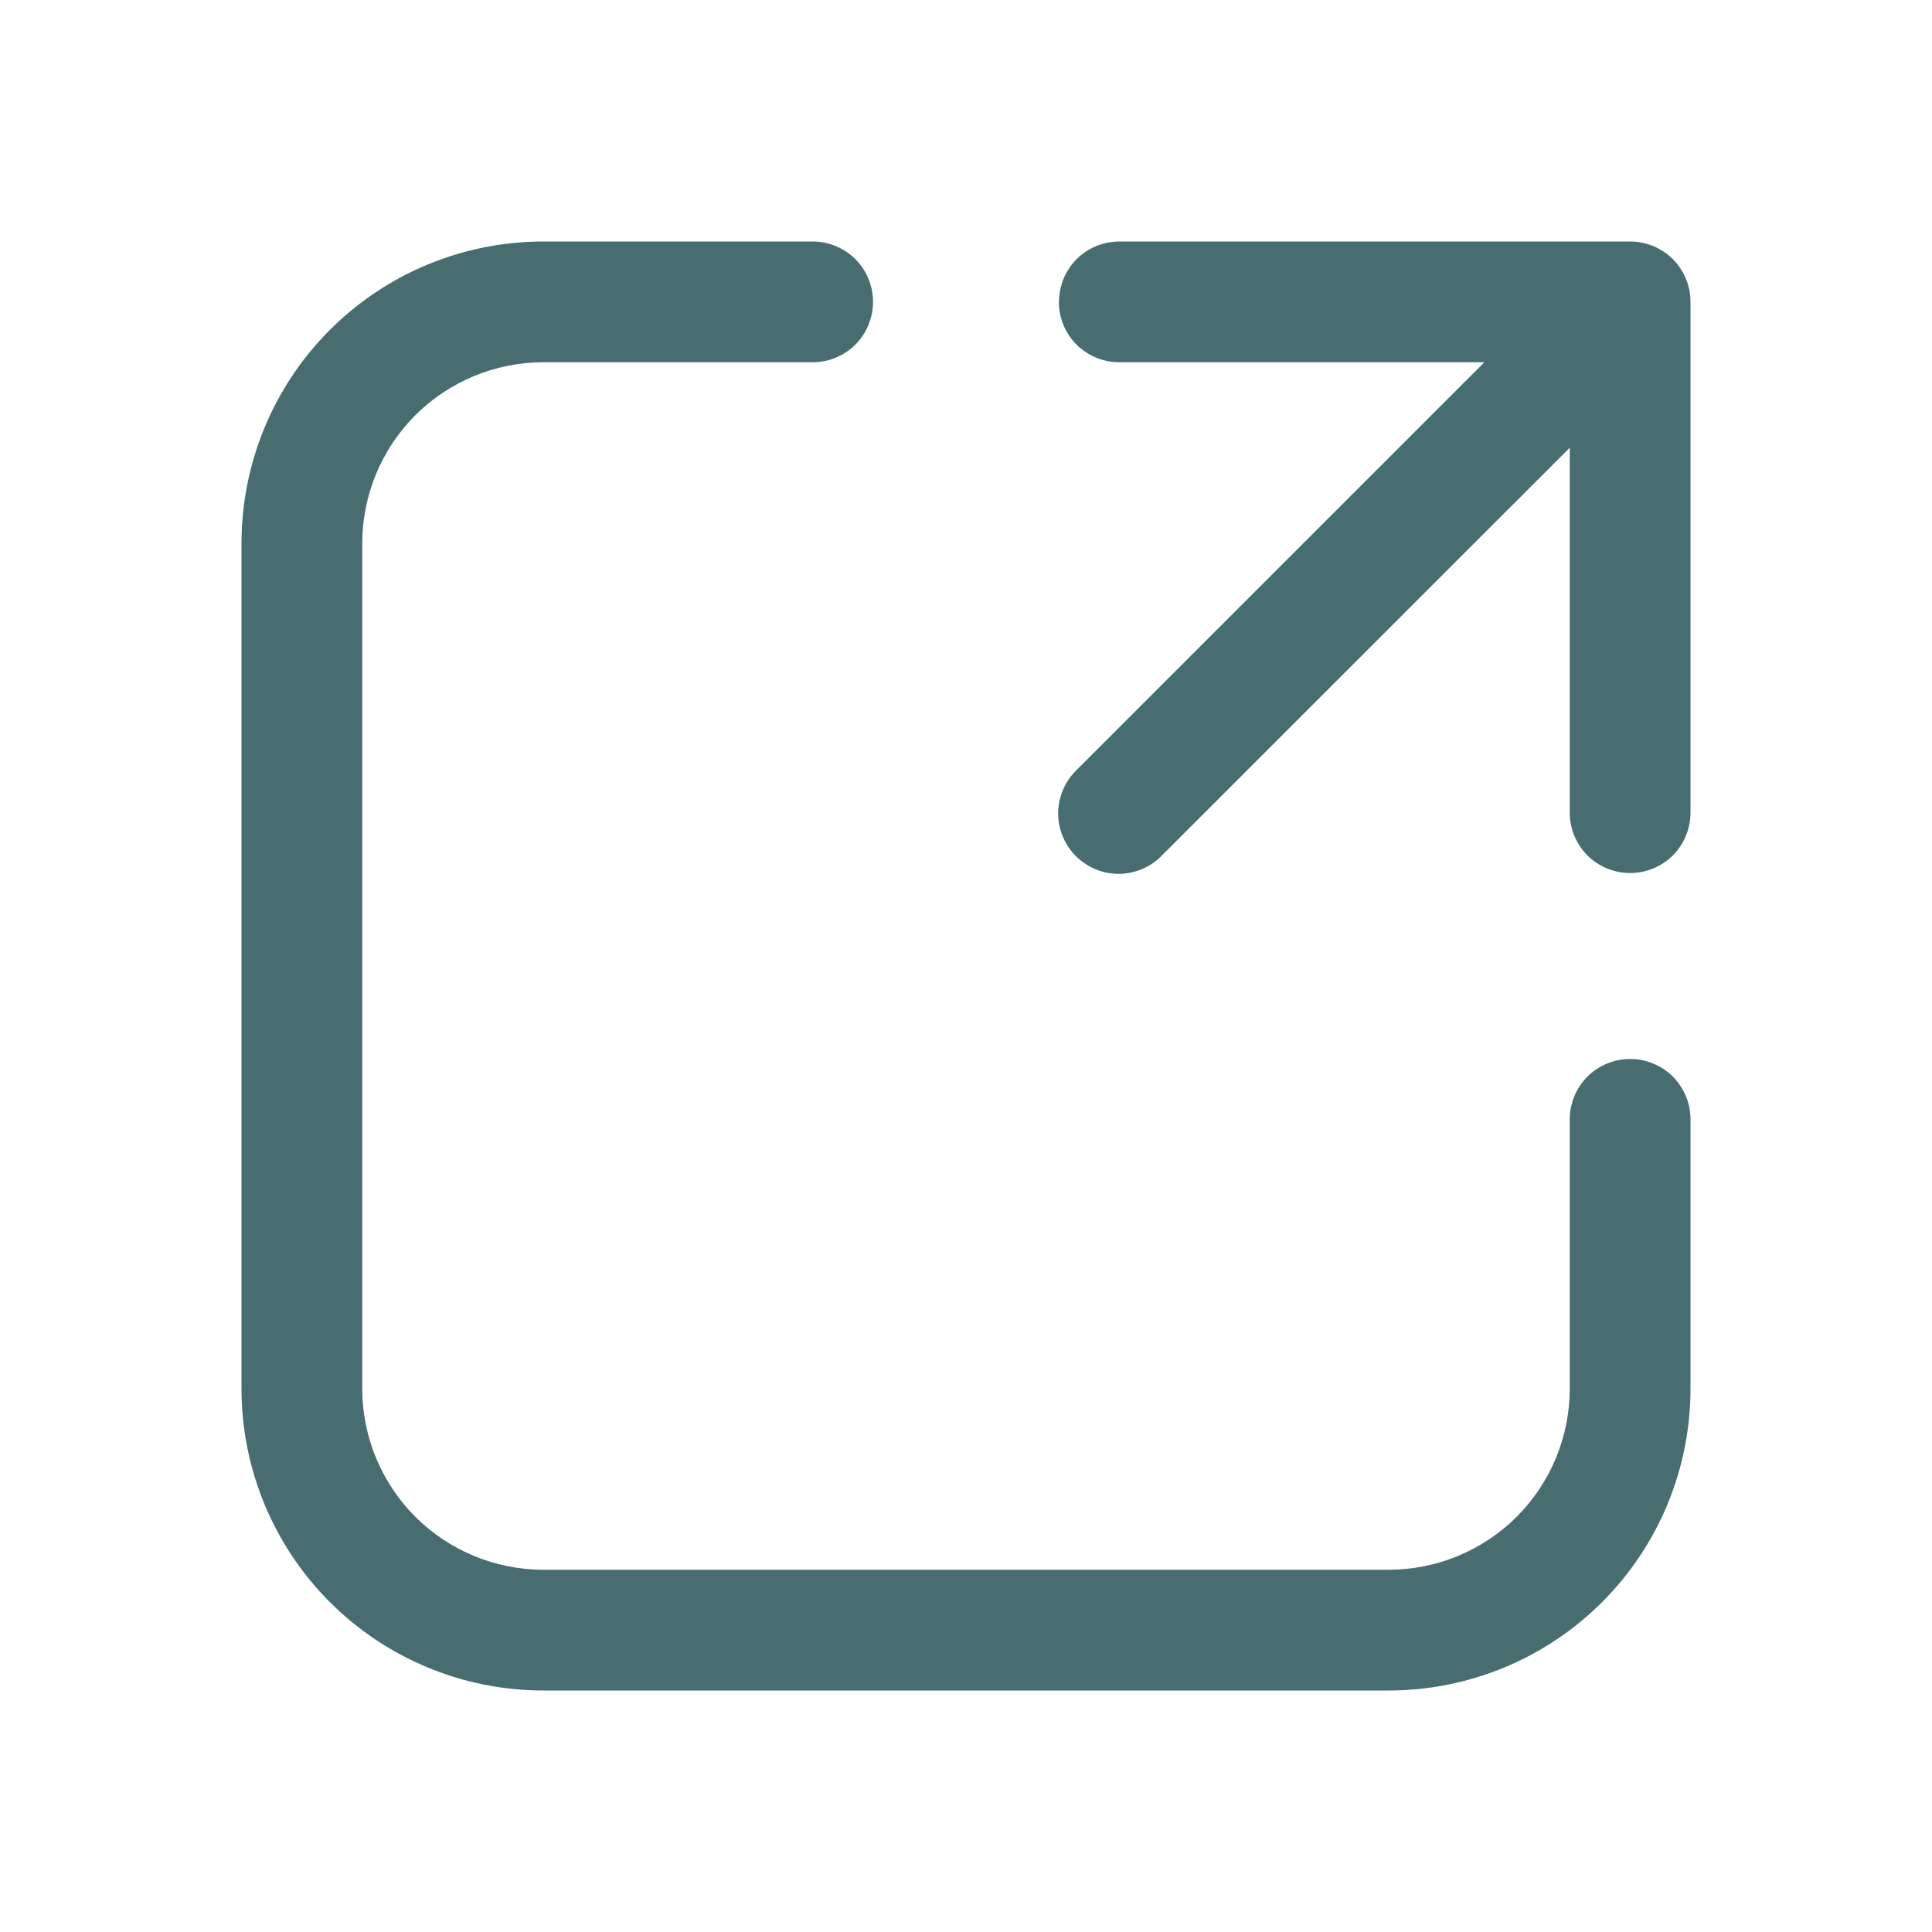
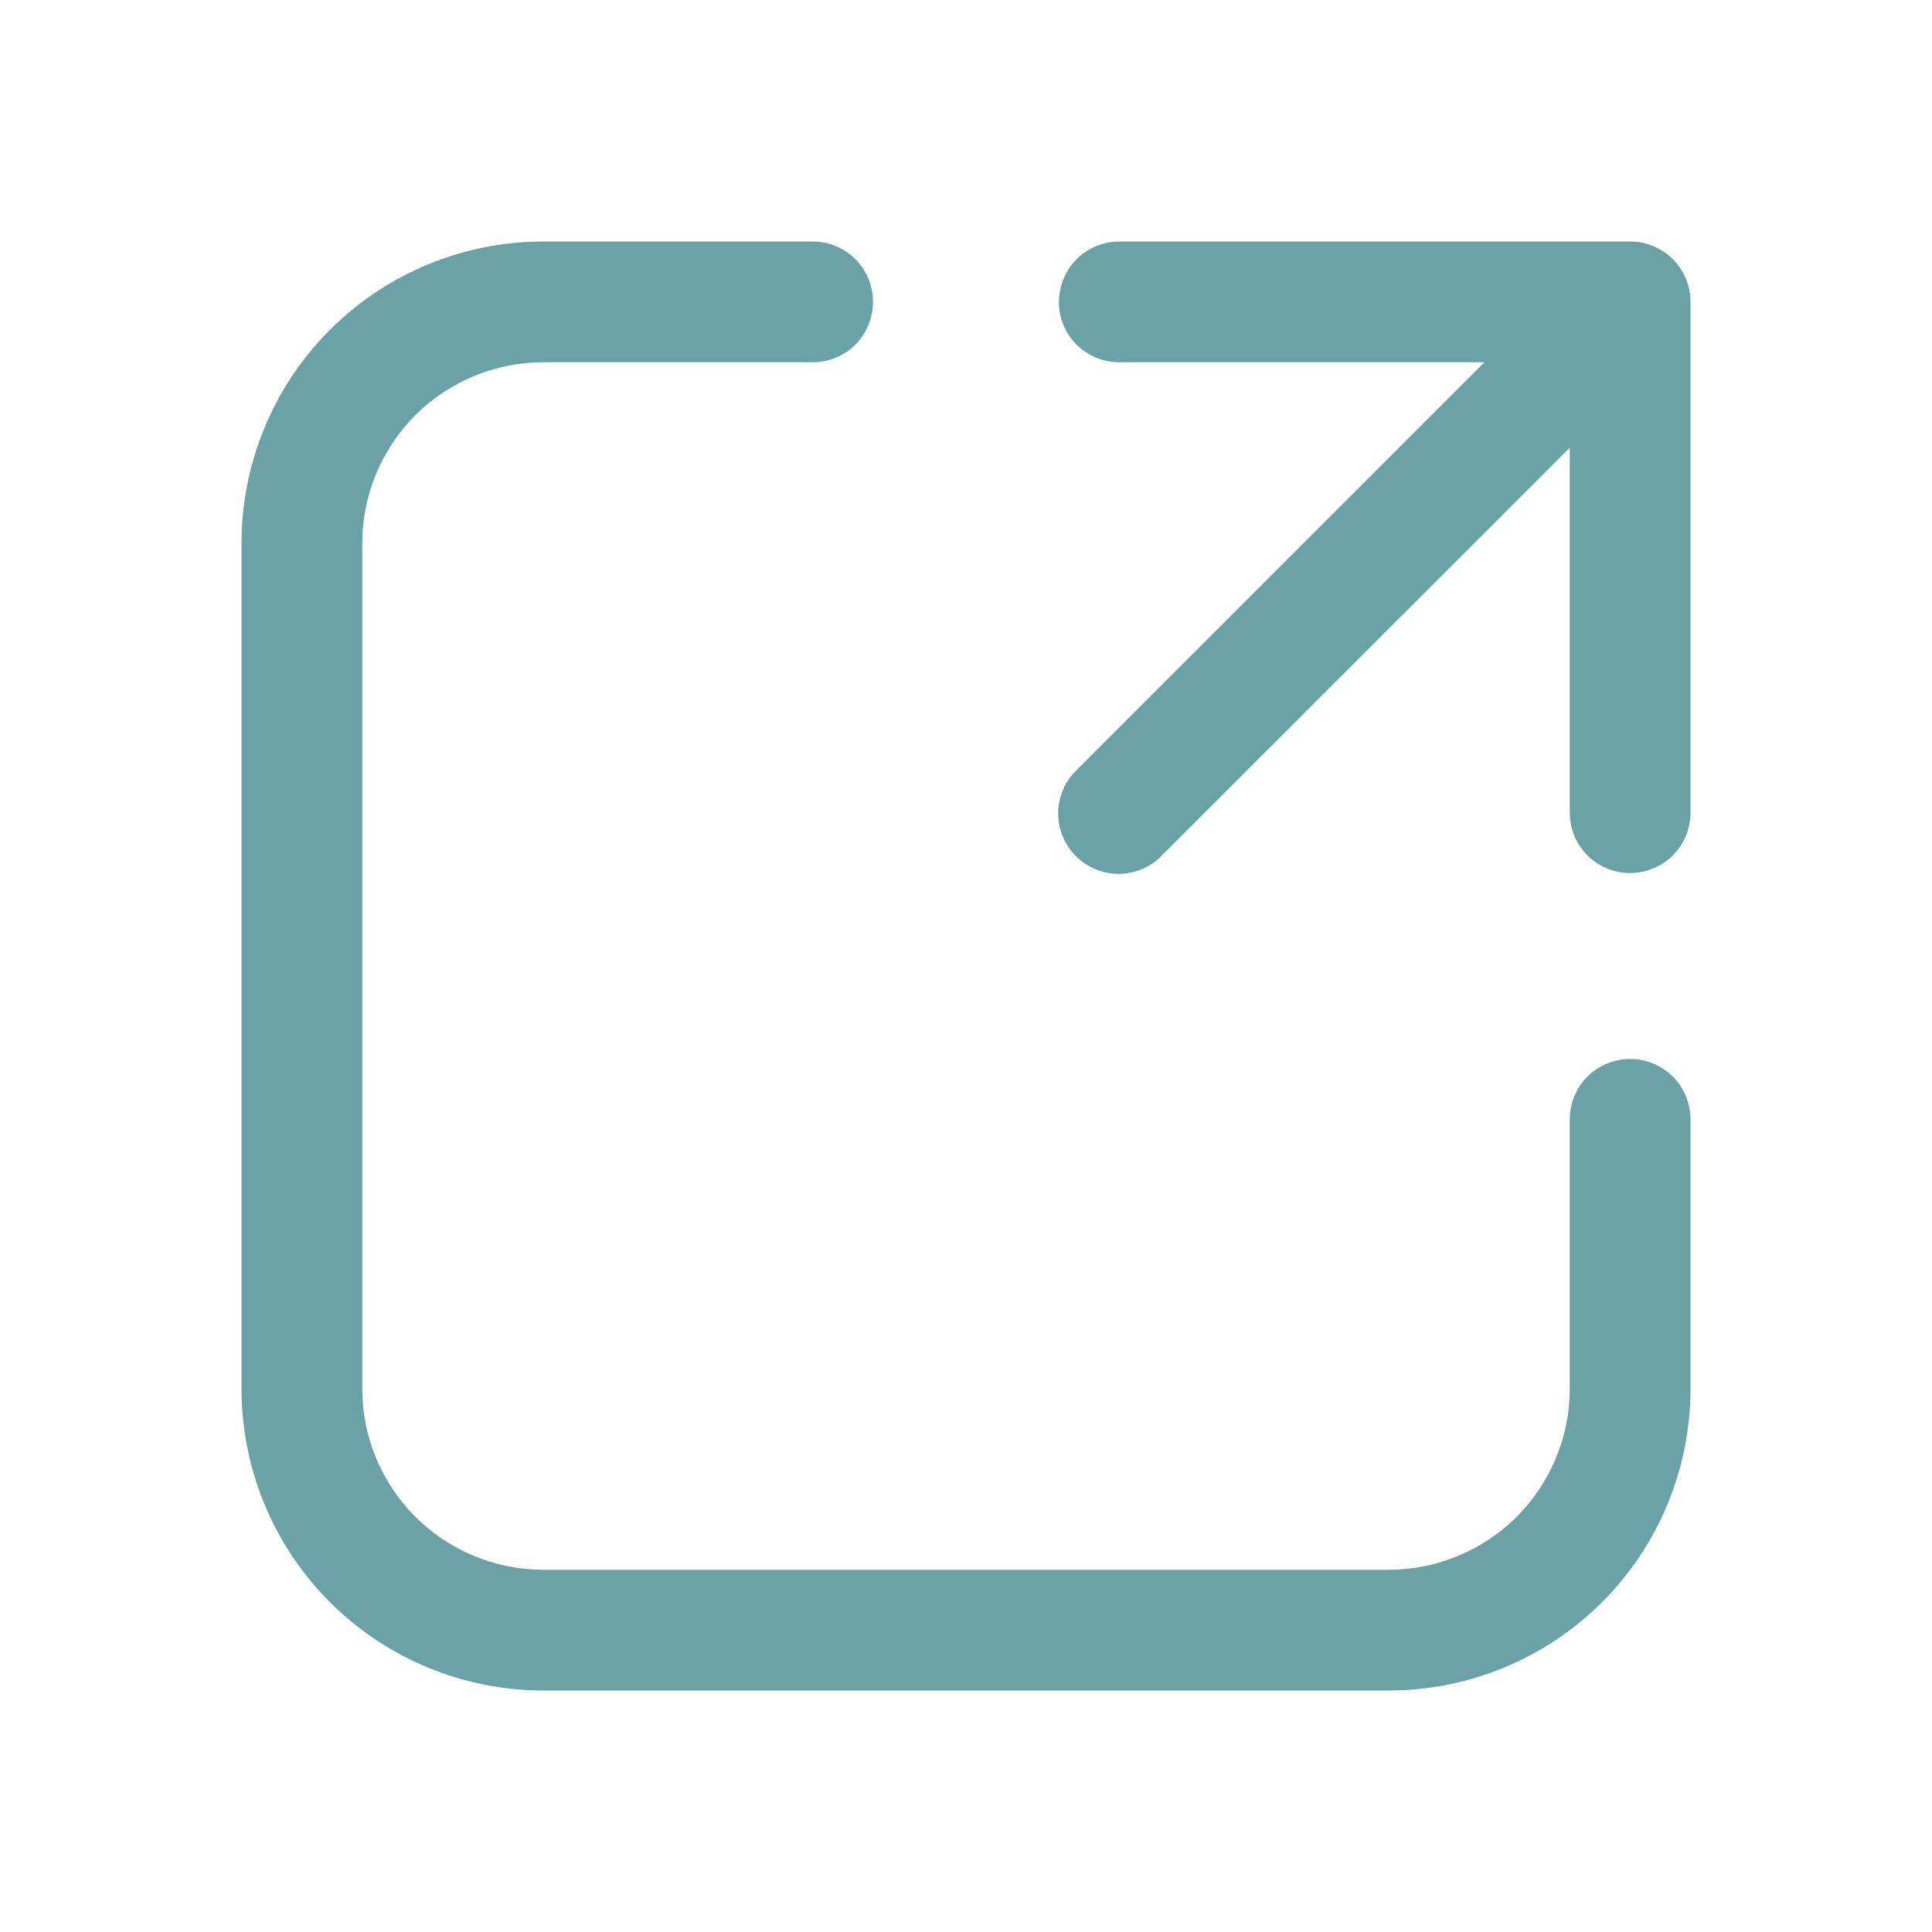
<svg xmlns="http://www.w3.org/2000/svg" width="16" height="16" viewBox="0 0 16 16" fill="none">
-   <path d="M4.5 3C4.102 3 3.721 3.158 3.439 3.439C3.158 3.721 3 4.102 3 4.5V11.5C3 11.898 3.158 12.279 3.439 12.561C3.721 12.842 4.102 13 4.5 13H11.5C11.898 13 12.279 12.842 12.561 12.561C12.842 12.279 13 11.898 13 11.5V9.27C13 9.137 13.053 9.01 13.146 8.916C13.24 8.823 13.367 8.77 13.5 8.77C13.633 8.77 13.76 8.823 13.854 8.916C13.947 9.01 14 9.137 14 9.27V11.5C14 12.163 13.737 12.799 13.268 13.268C12.799 13.737 12.163 14 11.5 14H4.5C3.837 14 3.201 13.737 2.732 13.268C2.263 12.799 2 12.163 2 11.5V4.5C2 3.837 2.263 3.201 2.732 2.732C3.201 2.263 3.837 2 4.5 2H6.73C6.863 2 6.99 2.053 7.084 2.146C7.177 2.24 7.23 2.367 7.23 2.5C7.23 2.633 7.177 2.76 7.084 2.854C6.99 2.947 6.863 3 6.73 3H4.5ZM8.77 2.5C8.77 2.367 8.823 2.24 8.916 2.146C9.01 2.053 9.137 2 9.27 2H13.5C13.633 2 13.76 2.053 13.854 2.146C13.947 2.24 14 2.367 14 2.5V6.73C14 6.863 13.947 6.99 13.854 7.084C13.76 7.177 13.633 7.23 13.5 7.23C13.367 7.23 13.24 7.177 13.146 7.084C13.053 6.99 13 6.863 13 6.73V3.708L9.623 7.084C9.577 7.132 9.522 7.17 9.461 7.196C9.4 7.222 9.334 7.236 9.268 7.237C9.201 7.237 9.135 7.225 9.074 7.199C9.013 7.174 8.957 7.137 8.91 7.09C8.863 7.043 8.826 6.987 8.801 6.926C8.775 6.865 8.763 6.799 8.763 6.732C8.764 6.666 8.778 6.6 8.804 6.539C8.83 6.478 8.868 6.423 8.916 6.377L12.293 3H9.269C9.136 3 9.009 2.947 8.915 2.854C8.822 2.76 8.769 2.633 8.769 2.5H8.77Z" fill="#476D70" />
+   <path d="M4.5 3C4.102 3 3.721 3.158 3.439 3.439C3.158 3.721 3 4.102 3 4.5V11.5C3 11.898 3.158 12.279 3.439 12.561C3.721 12.842 4.102 13 4.5 13H11.5C11.898 13 12.279 12.842 12.561 12.561C12.842 12.279 13 11.898 13 11.5V9.27C13 9.137 13.053 9.01 13.146 8.916C13.24 8.823 13.367 8.77 13.5 8.77C13.633 8.77 13.76 8.823 13.854 8.916C13.947 9.01 14 9.137 14 9.27V11.5C14 12.163 13.737 12.799 13.268 13.268C12.799 13.737 12.163 14 11.5 14H4.5C3.837 14 3.201 13.737 2.732 13.268C2.263 12.799 2 12.163 2 11.5V4.5C2 3.837 2.263 3.201 2.732 2.732C3.201 2.263 3.837 2 4.5 2H6.73C6.863 2 6.99 2.053 7.084 2.146C7.177 2.24 7.23 2.367 7.23 2.5C7.23 2.633 7.177 2.76 7.084 2.854C6.99 2.947 6.863 3 6.73 3H4.5ZM8.77 2.5C8.77 2.367 8.823 2.24 8.916 2.146C9.01 2.053 9.137 2 9.27 2H13.5C13.633 2 13.76 2.053 13.854 2.146C13.947 2.24 14 2.367 14 2.5V6.73C14 6.863 13.947 6.99 13.854 7.084C13.76 7.177 13.633 7.23 13.5 7.23C13.367 7.23 13.24 7.177 13.146 7.084C13.053 6.99 13 6.863 13 6.73V3.708L9.623 7.084C9.577 7.132 9.522 7.17 9.461 7.196C9.4 7.222 9.334 7.236 9.268 7.237C9.201 7.237 9.135 7.225 9.074 7.199C9.013 7.174 8.957 7.137 8.91 7.09C8.863 7.043 8.826 6.987 8.801 6.926C8.775 6.865 8.763 6.799 8.763 6.732C8.764 6.666 8.778 6.6 8.804 6.539C8.83 6.478 8.868 6.423 8.916 6.377L12.293 3H9.269C9.136 3 9.009 2.947 8.915 2.854C8.822 2.76 8.769 2.633 8.769 2.5H8.77Z" fill="#6BA2A6" />
</svg>
